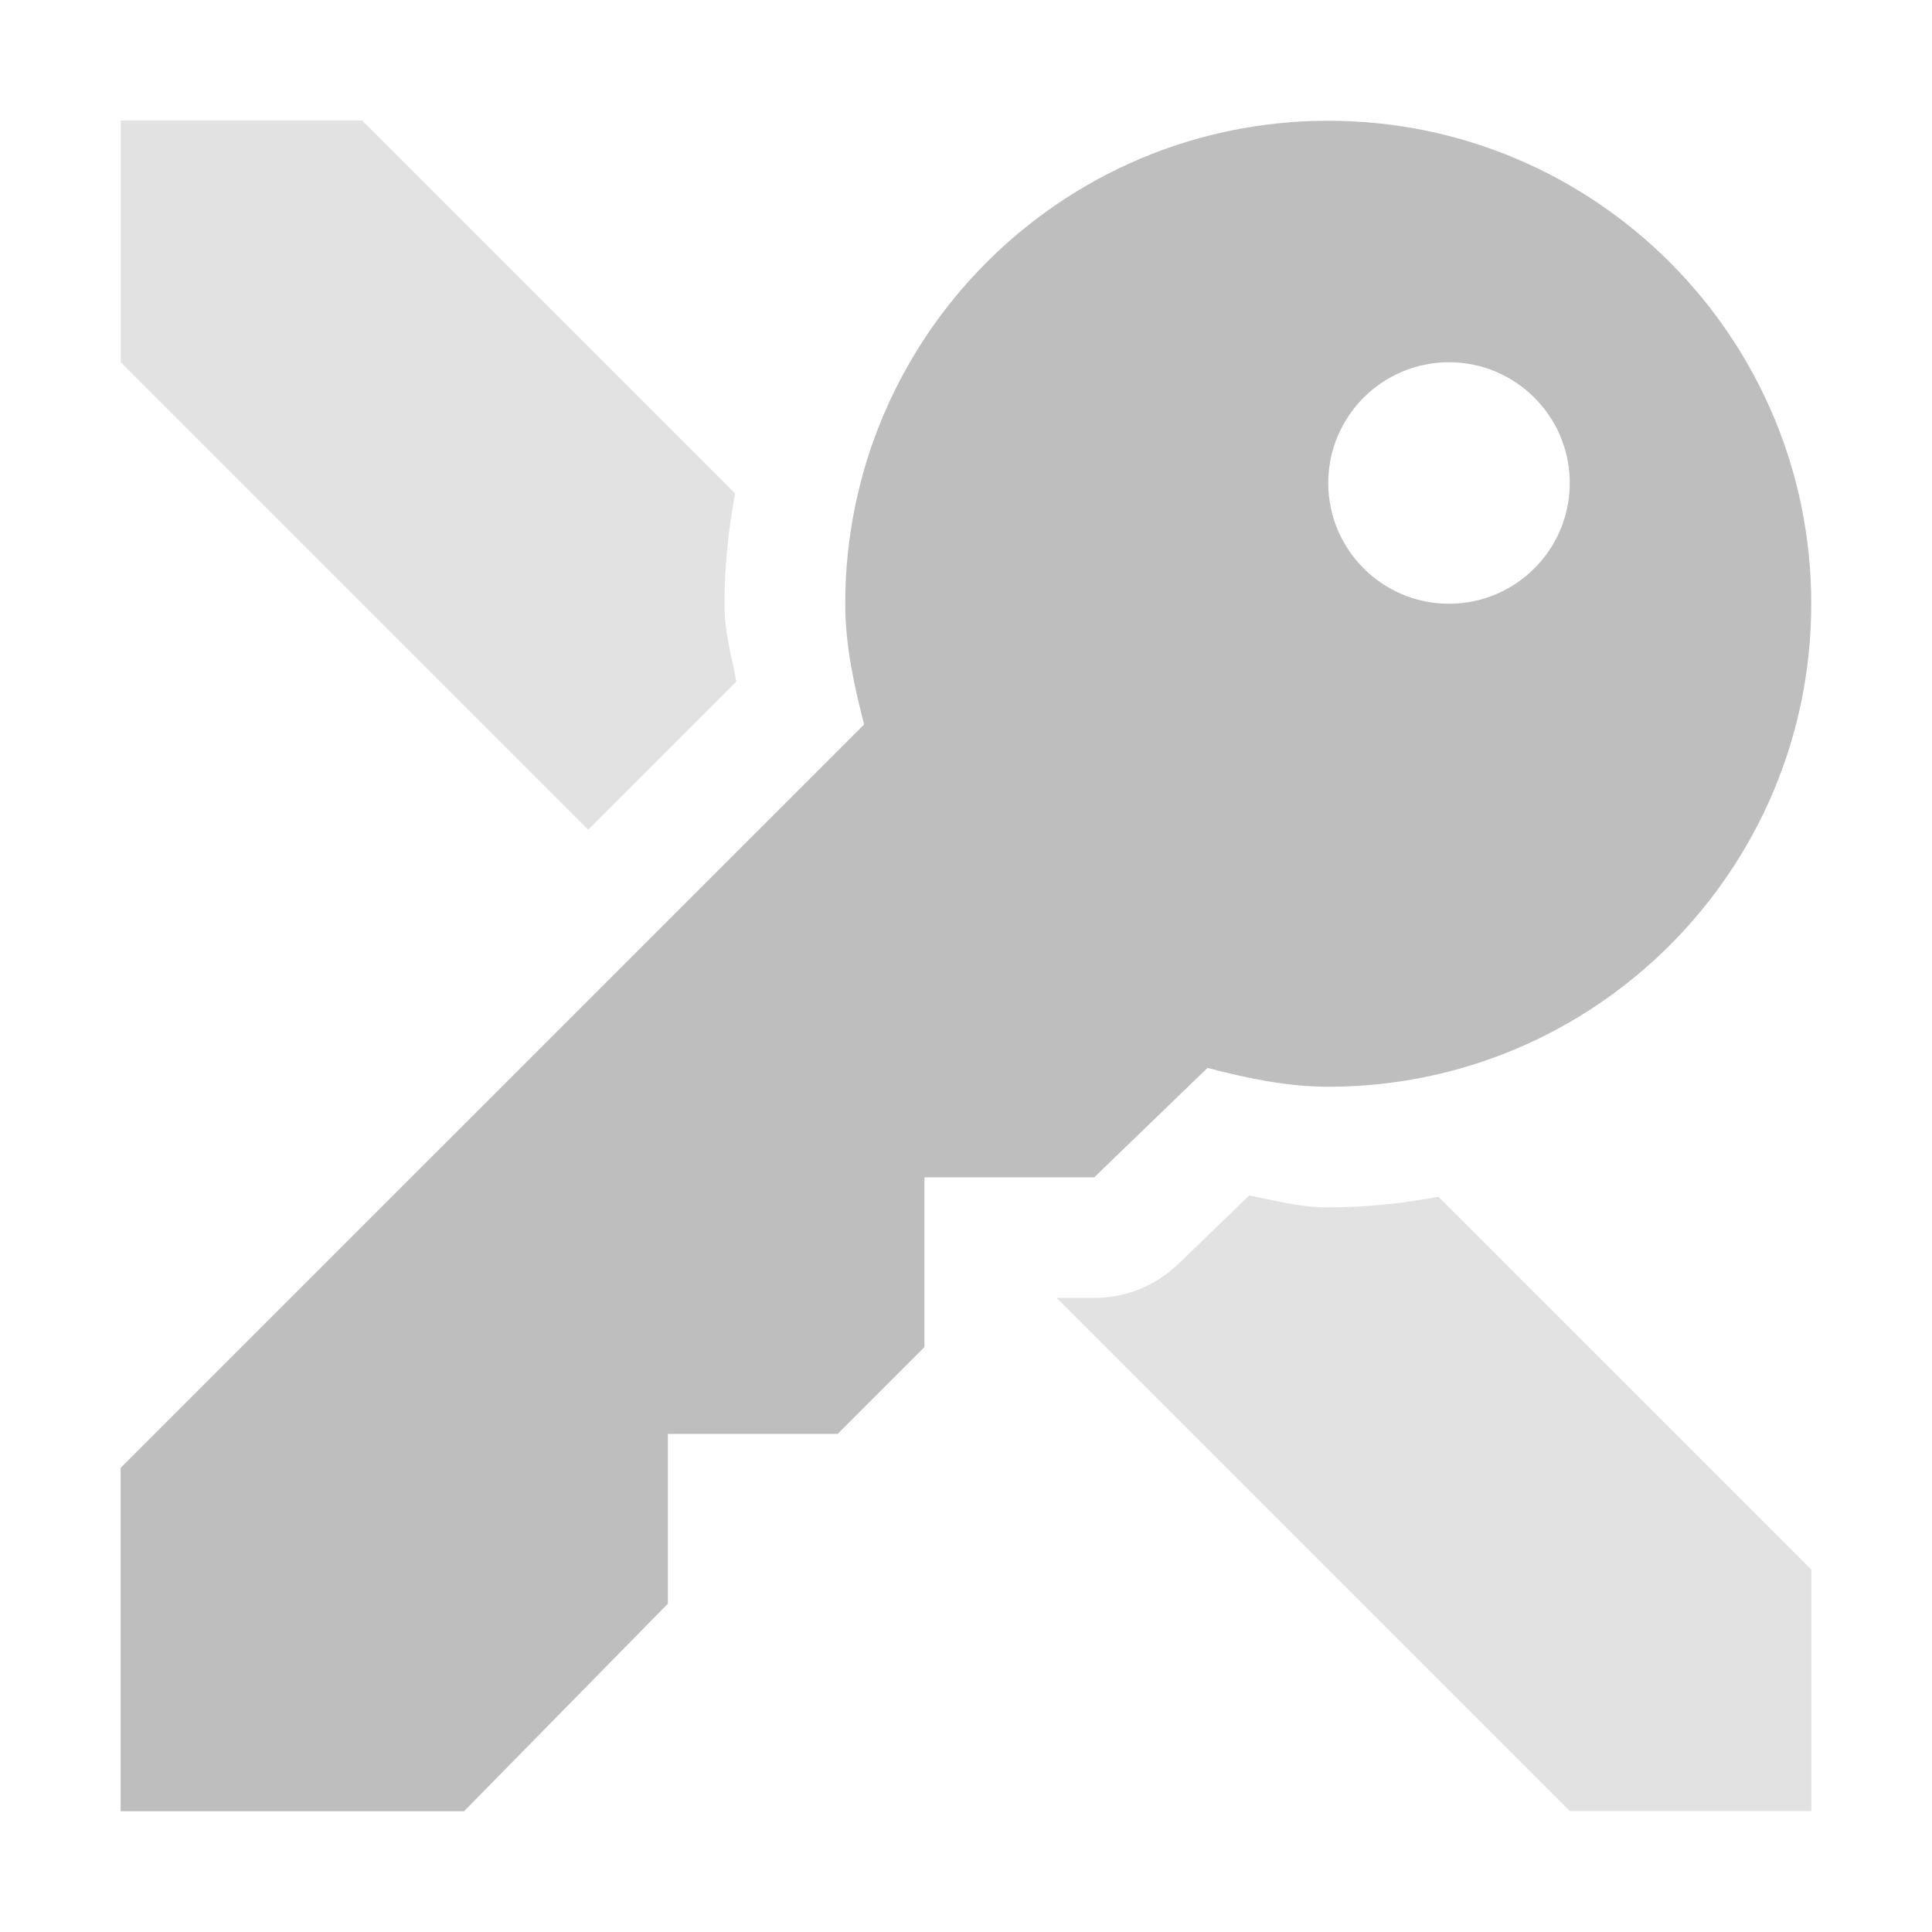
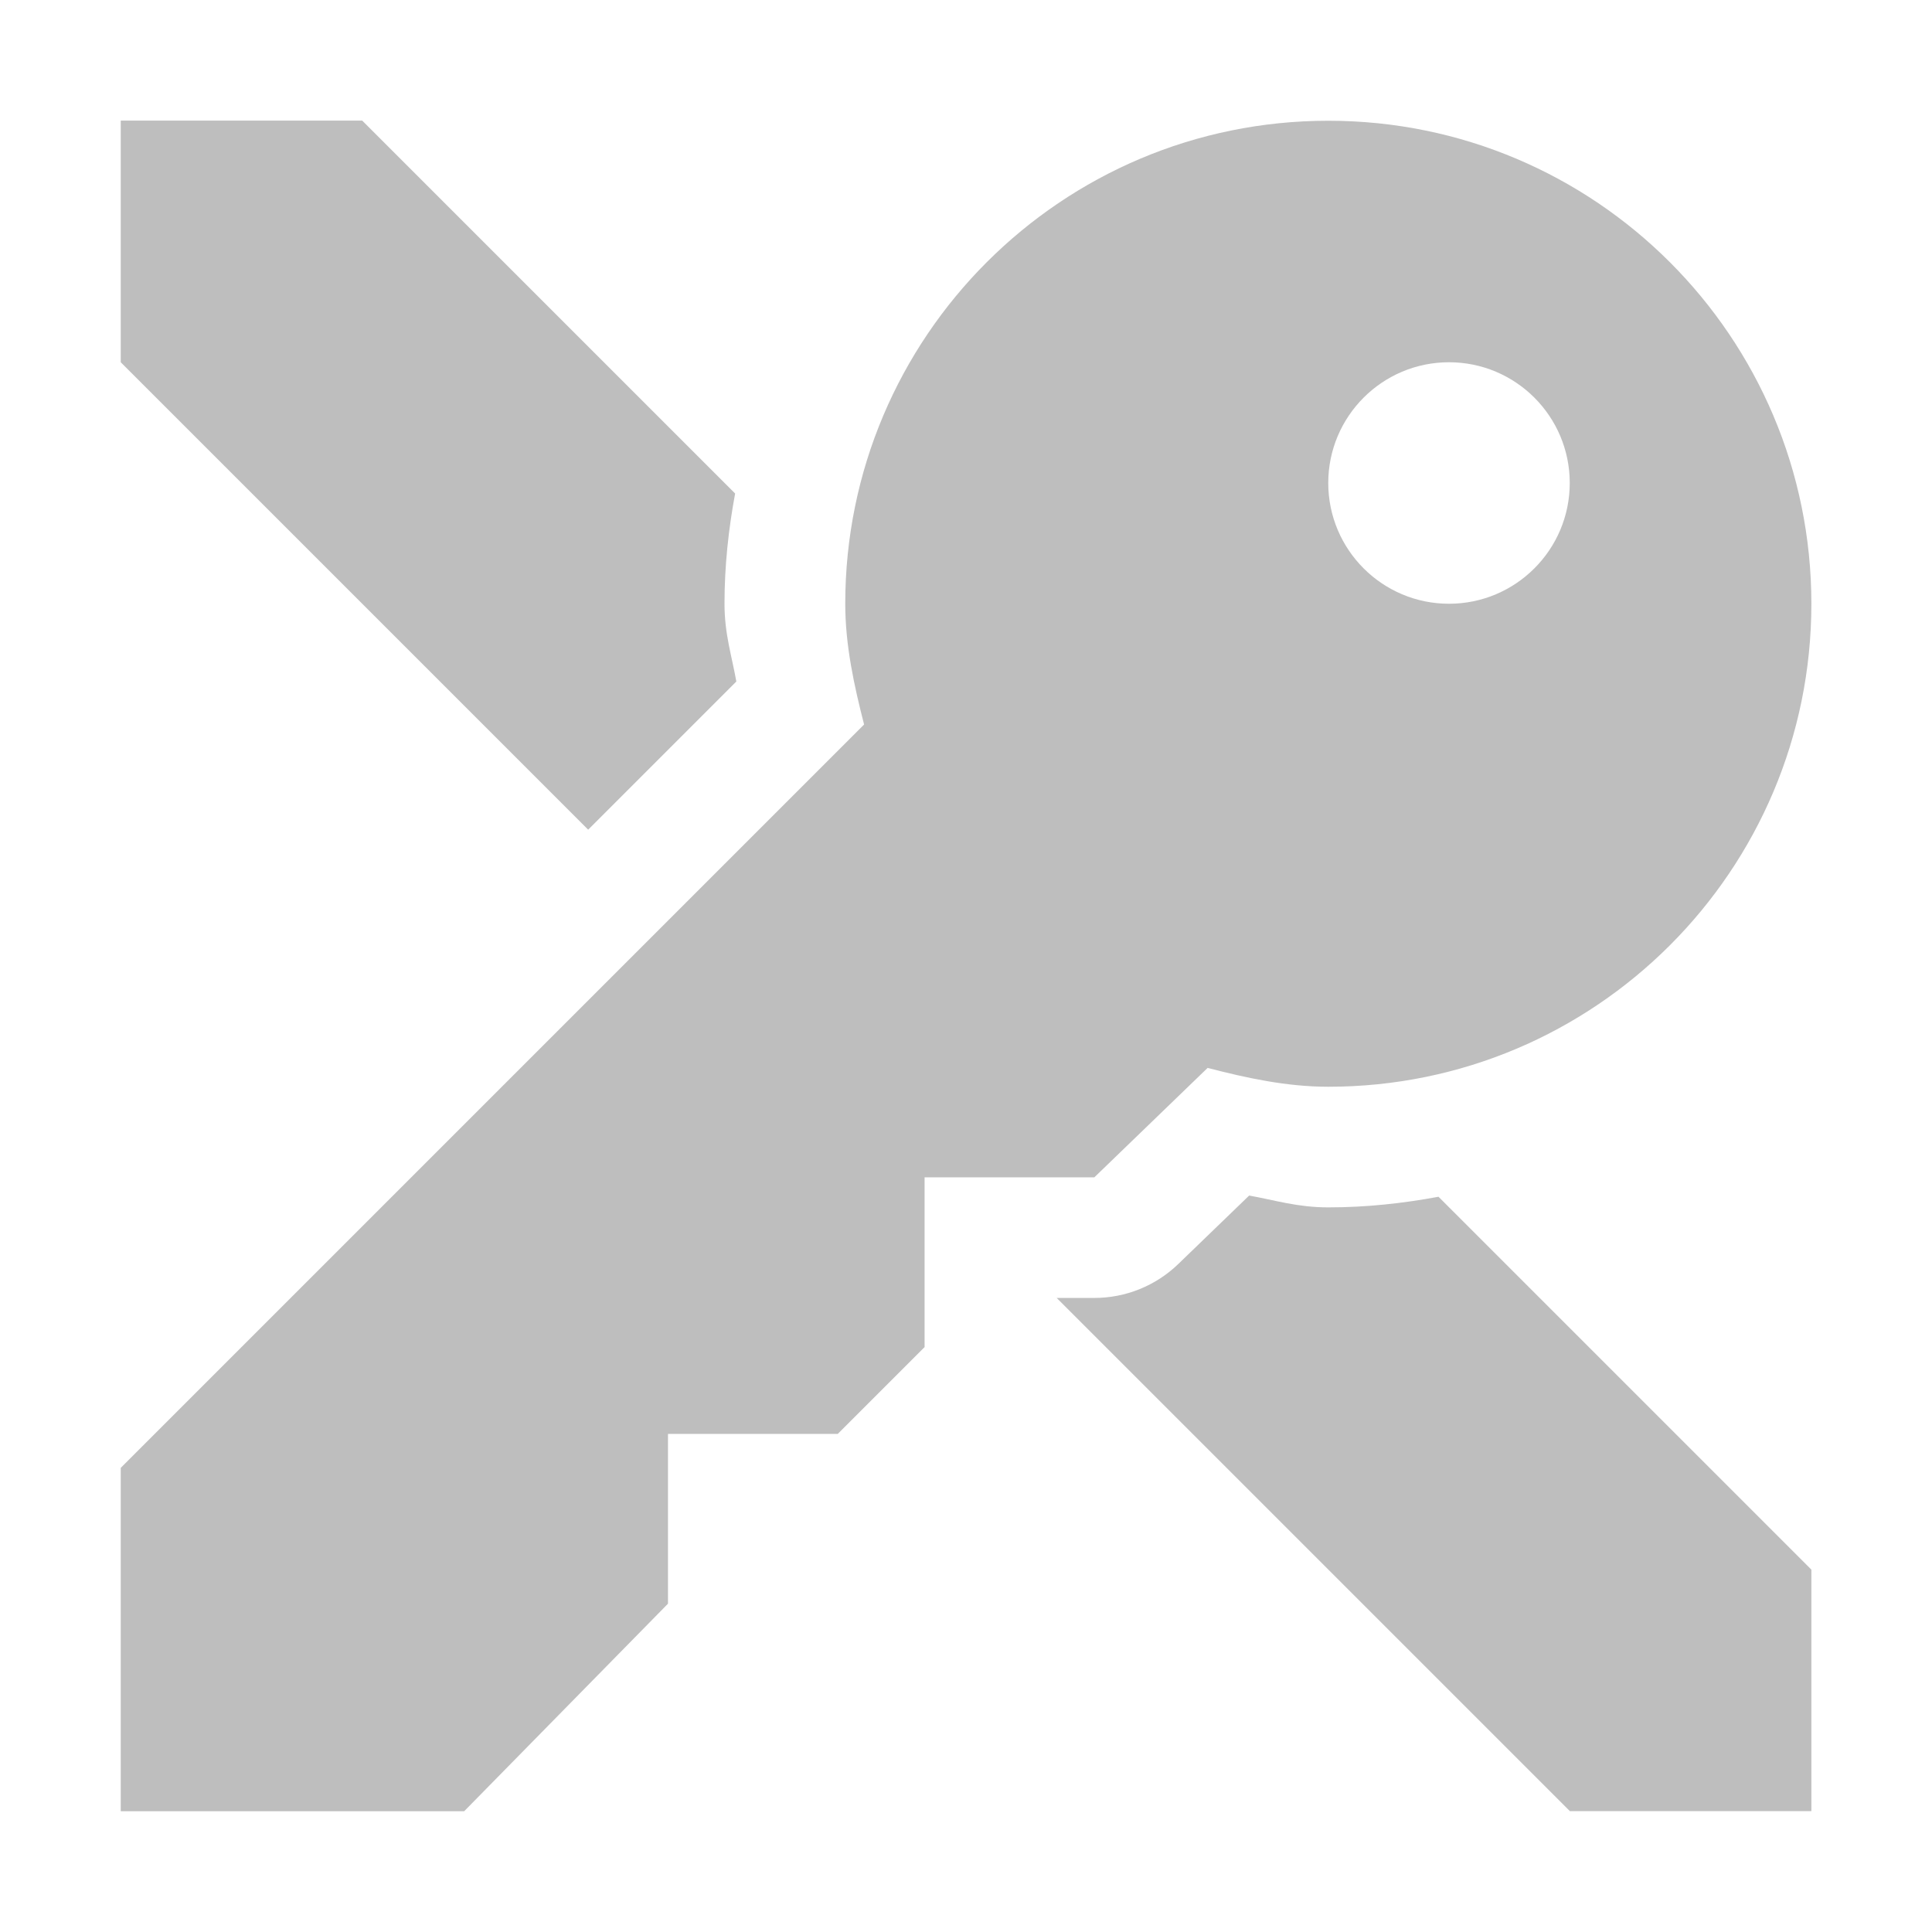
<svg xmlns="http://www.w3.org/2000/svg" width="16" height="16" version="1.1">
-   <path d="m11 1c-2.209 0-4 1.791-4 4 0 0.346 0.074 0.68 0.156 1l-6.157 6.156v2.844h2.844l1.688-1.719v-1.406h1.406l0.719-0.719v-1.406h1.406l0.938-0.906c0.32 0.083 0.654 0.156 1 0.156 2.209 0 4-1.791 4-4s-1.791-4-4-4zm1 2c0.552 0 1 0.448 1 1s-0.448 1-1 1-1-0.448-1-1 0.448-1 1-1z" fill="#bebebe" />
-   <path d="m1 1v2l3.871 3.871 1.227-1.227c-0.038-0.214-0.098-0.393-0.098-0.645 0-0.312 0.033-0.616 0.088-0.912l-3.088-3.088h-2zm9.344 8.902l-0.586 0.566a1 1 0 0 1 -0.695 0.281h-0.312l4.25 4.25h2v-2l-3.088-3.088c-0.296 0.055-0.6 0.088-0.912 0.088-0.256 0-0.439-0.059-0.656-0.098z" fill="#bebebe" opacity=".45" />
+   <path d="m1 1v2l3.871 3.871 1.227-1.227c-0.038-0.214-0.098-0.393-0.098-0.645 0-0.312 0.033-0.616 0.088-0.912l-3.088-3.088h-2zm10 0c-2.209 0-4 1.791-4 4 0 0.346 0.074 0.68 0.156 1l-6.156 6.156v2.844h2.844l1.688-1.719v-1.406h1.406l0.719-0.719v-1.406h1.406l0.938-0.906c0.32 0.083 0.654 0.156 1 0.156 2.209 0 4-1.791 4-4s-1.791-4-4-4zm1 2c0.552 0 1 0.448 1 1s-0.448 1-1 1-1-0.448-1-1 0.448-1 1-1zm-1.656 6.902-0.586 0.566a1 1 0 0 1-0.695 0.281h-0.312l4.25 4.25h2v-2l-3.088-3.088c-0.296 0.055-0.6 0.088-0.912 0.088-0.256 0-0.439-0.059-0.656-0.098z" fill="#bebebe" />
</svg>
